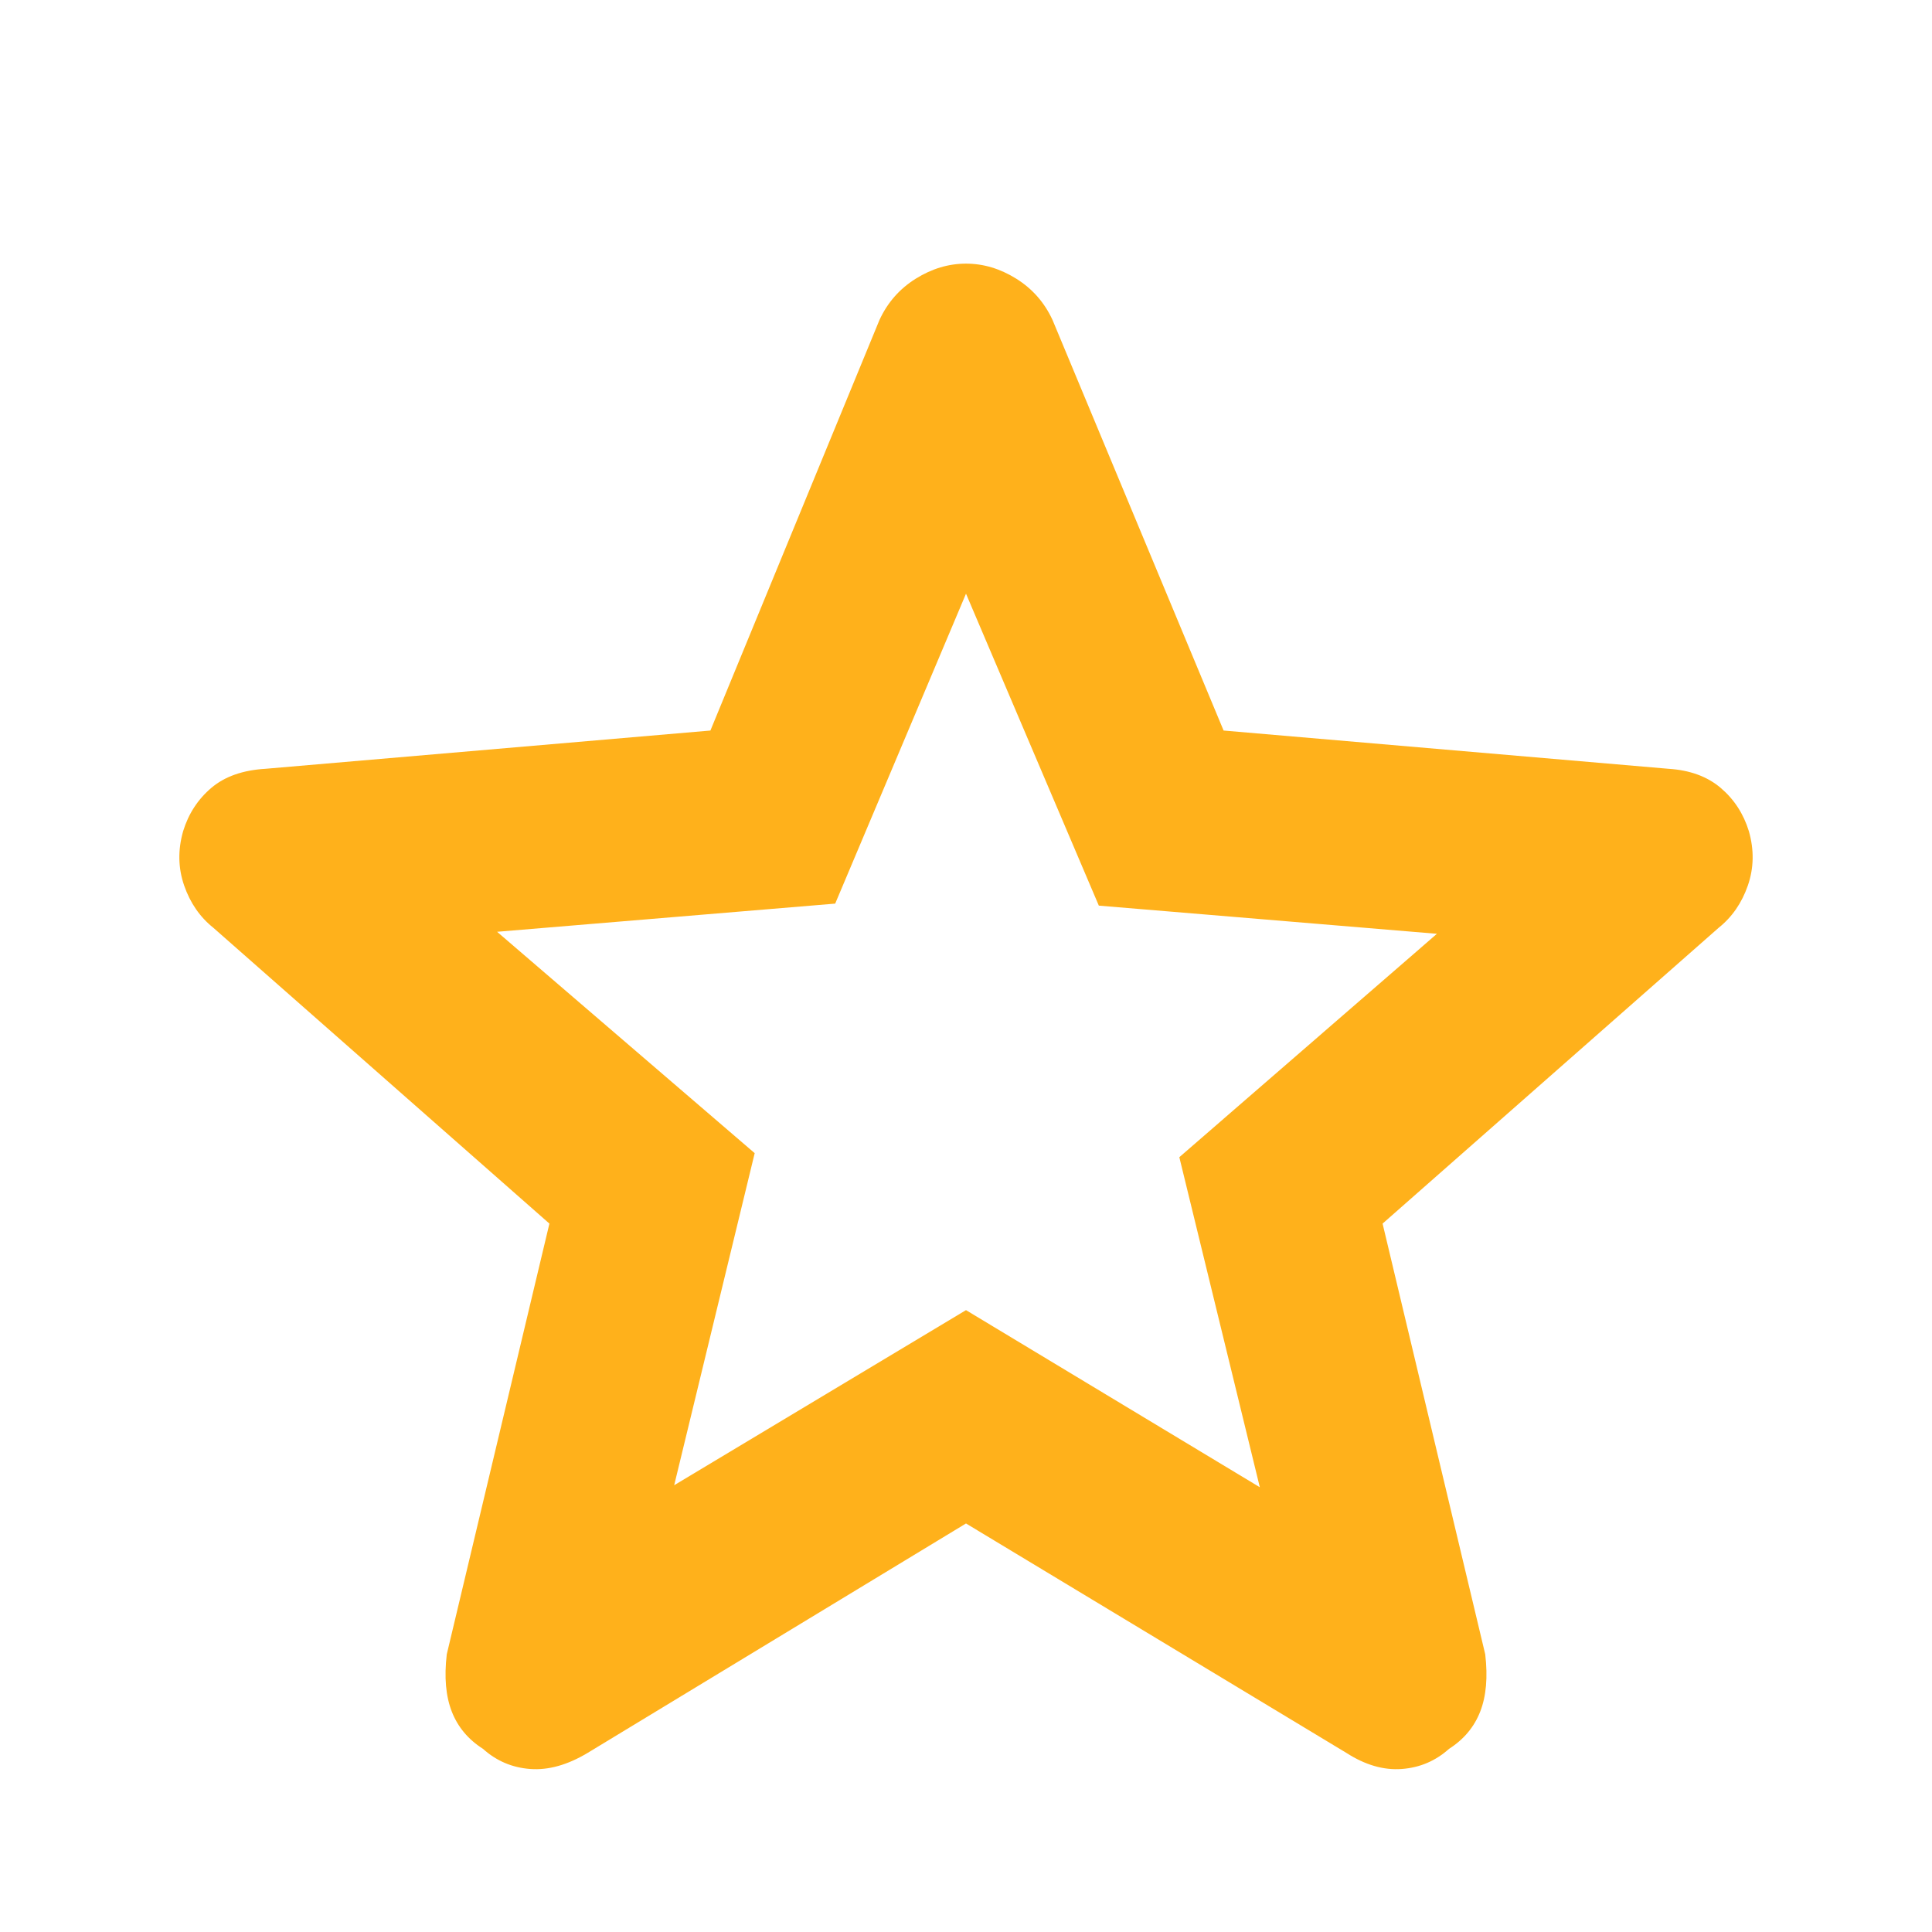
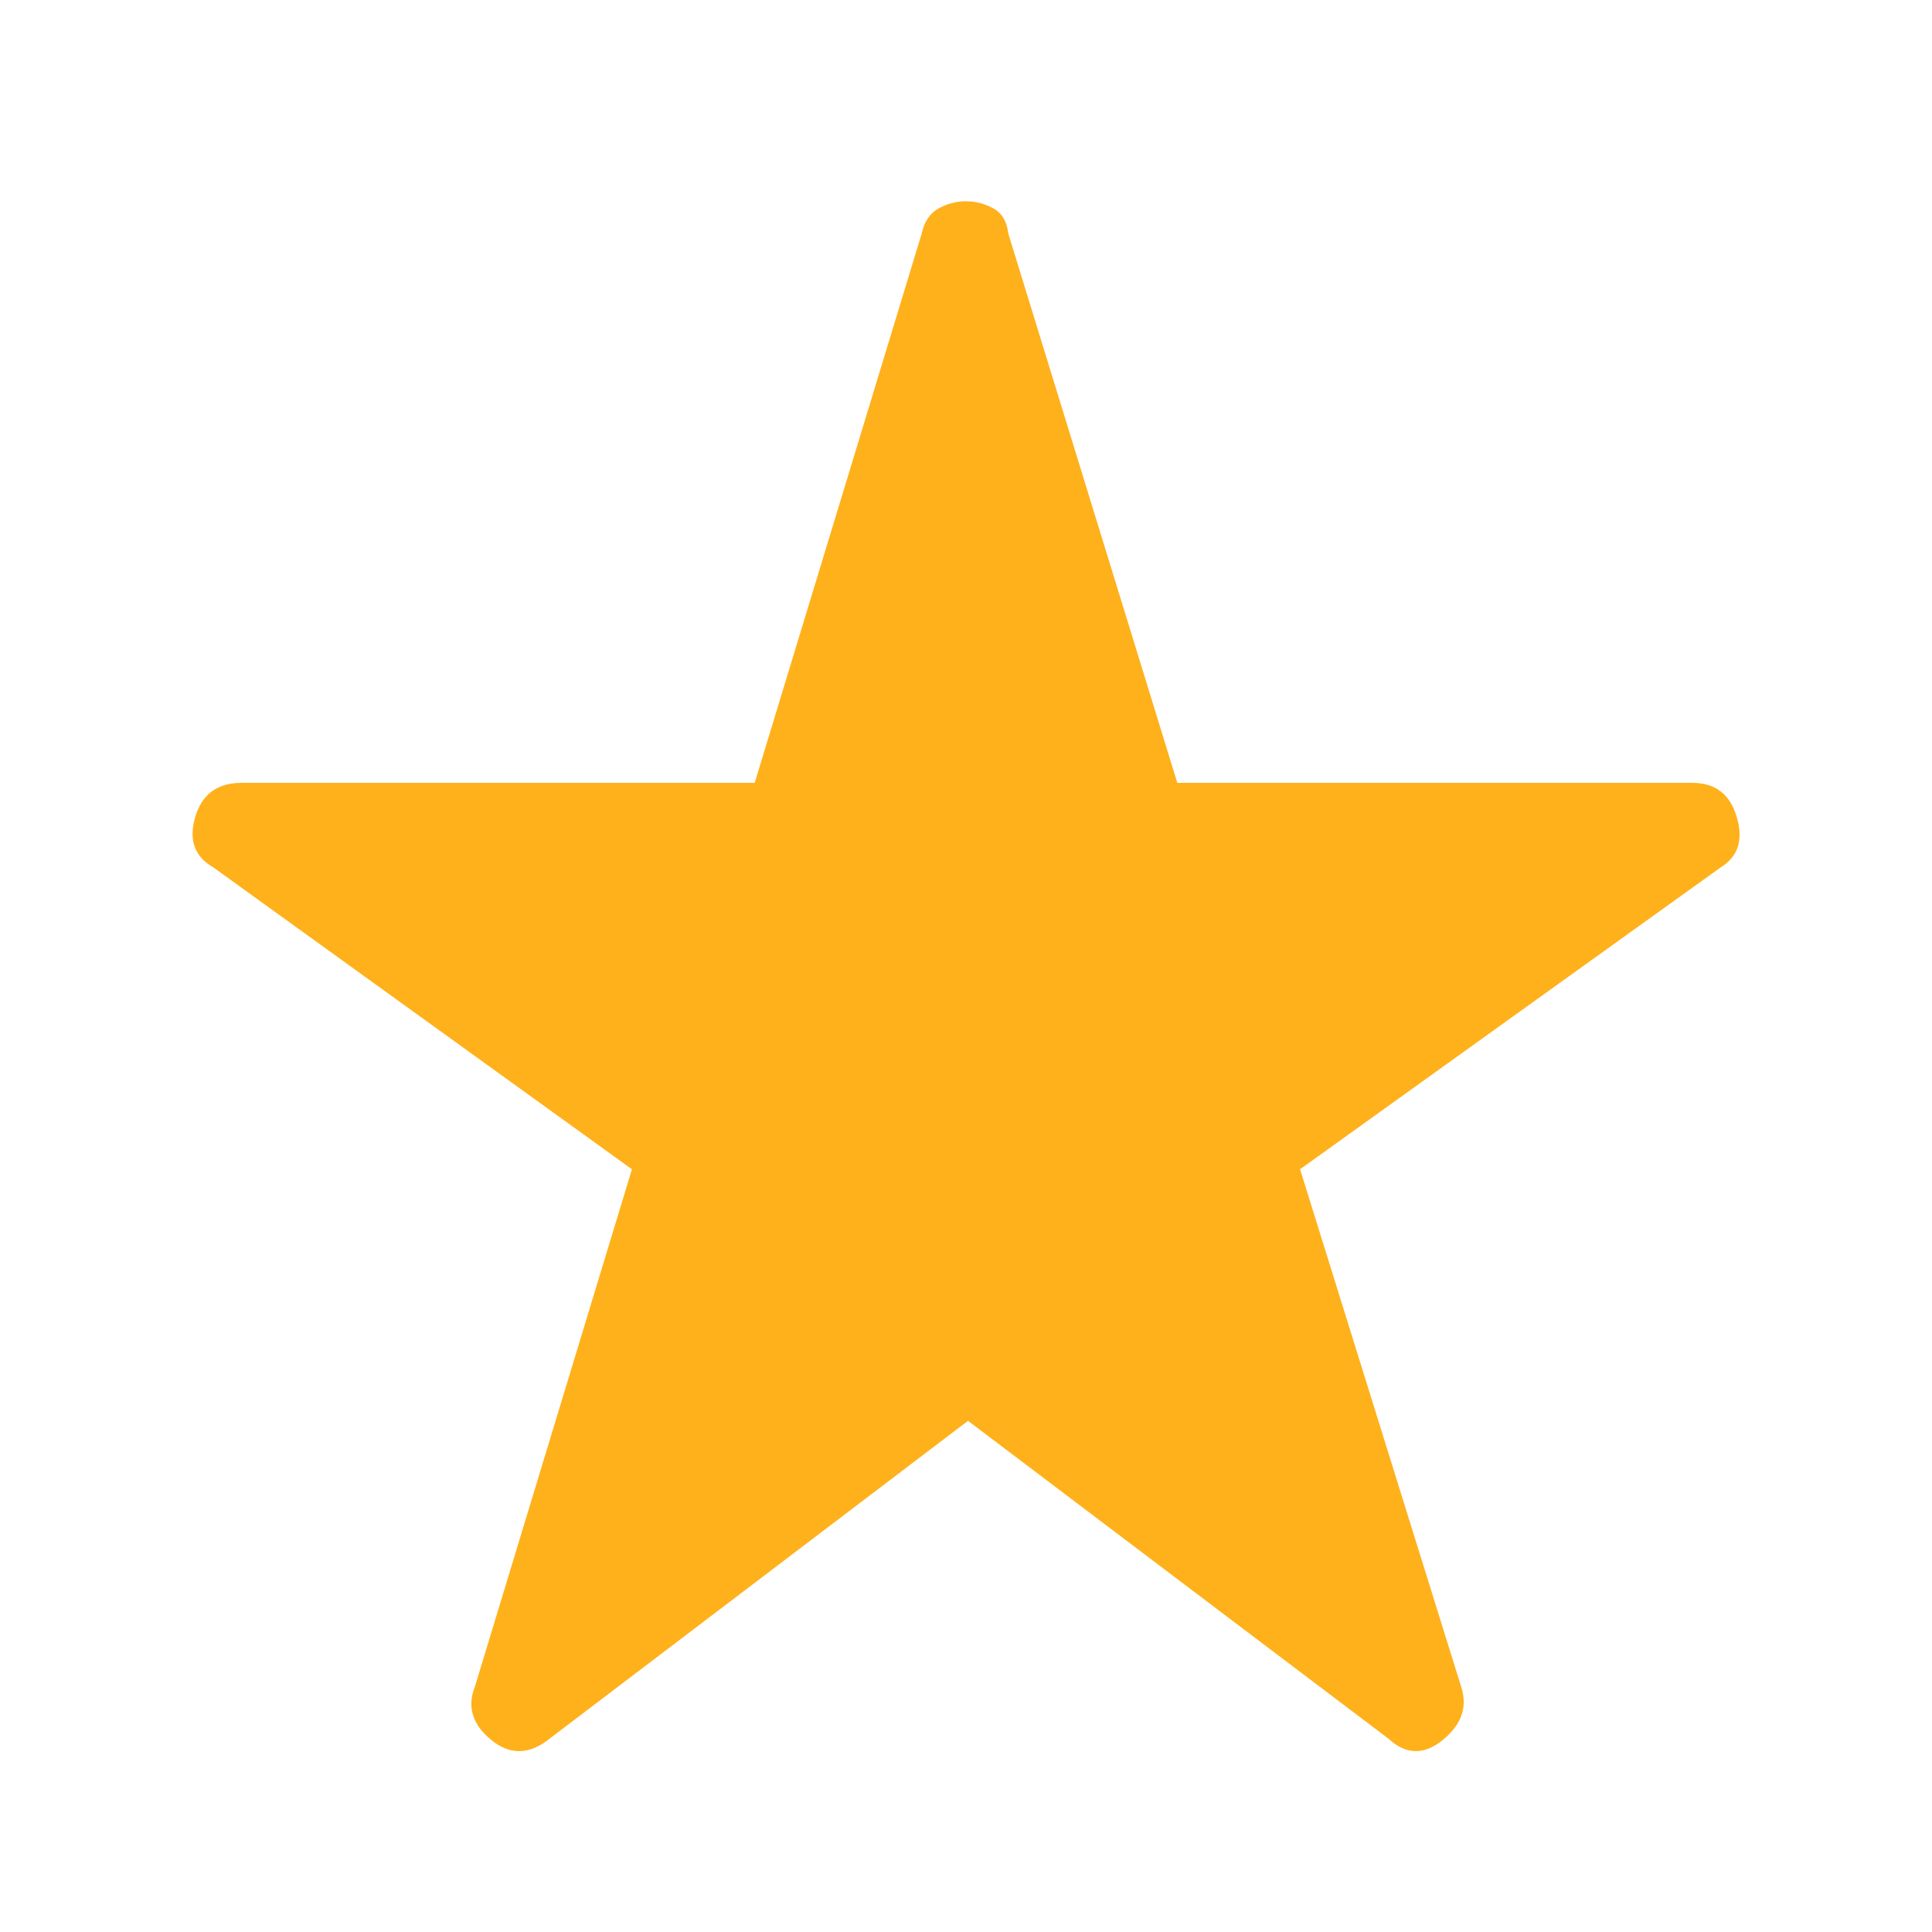
<svg xmlns="http://www.w3.org/2000/svg" height="48" viewBox="0 96 960 960" width="48">
-   <path fill="#ffb11b" d="m335 834 145-87 146 88-40-164 128-111-168-14-66-155-65 154-168 14 128 110-40 165Zm145 19L292 967q-15 9-28.5 8T240 965q-11-7-15.5-18.5T222 918l51-214-167-147q-10-8-14.5-21t-.5-27q4-13 14-21.5t27-9.5l221-19 84-204q6-13 18-20.5t25-7.5q13 0 25 7.5t18 20.5l85 204 221 19q16 1 26 9.5t14 21.5q4 14-.5 27T854 557L687 704l51 214q2 17-2.5 28.5T720 965q-10 9-23.5 10t-27.5-8L480 853Zm0-231Z" />
+   <path fill="#ffb11b" d="M273 960q-15 12-29 .5t-8-26.5l78-257-208-150q-14-8-9-25t23-17h255l83-273q2-9 8.5-12.5T480 196q7 0 13.5 3.5T501 212l84 273h256q17 0 22 17t-8 25L646 677l80 257q5 15-9 26.5t-27-.5L481 802 273 960Z" />
</svg>
